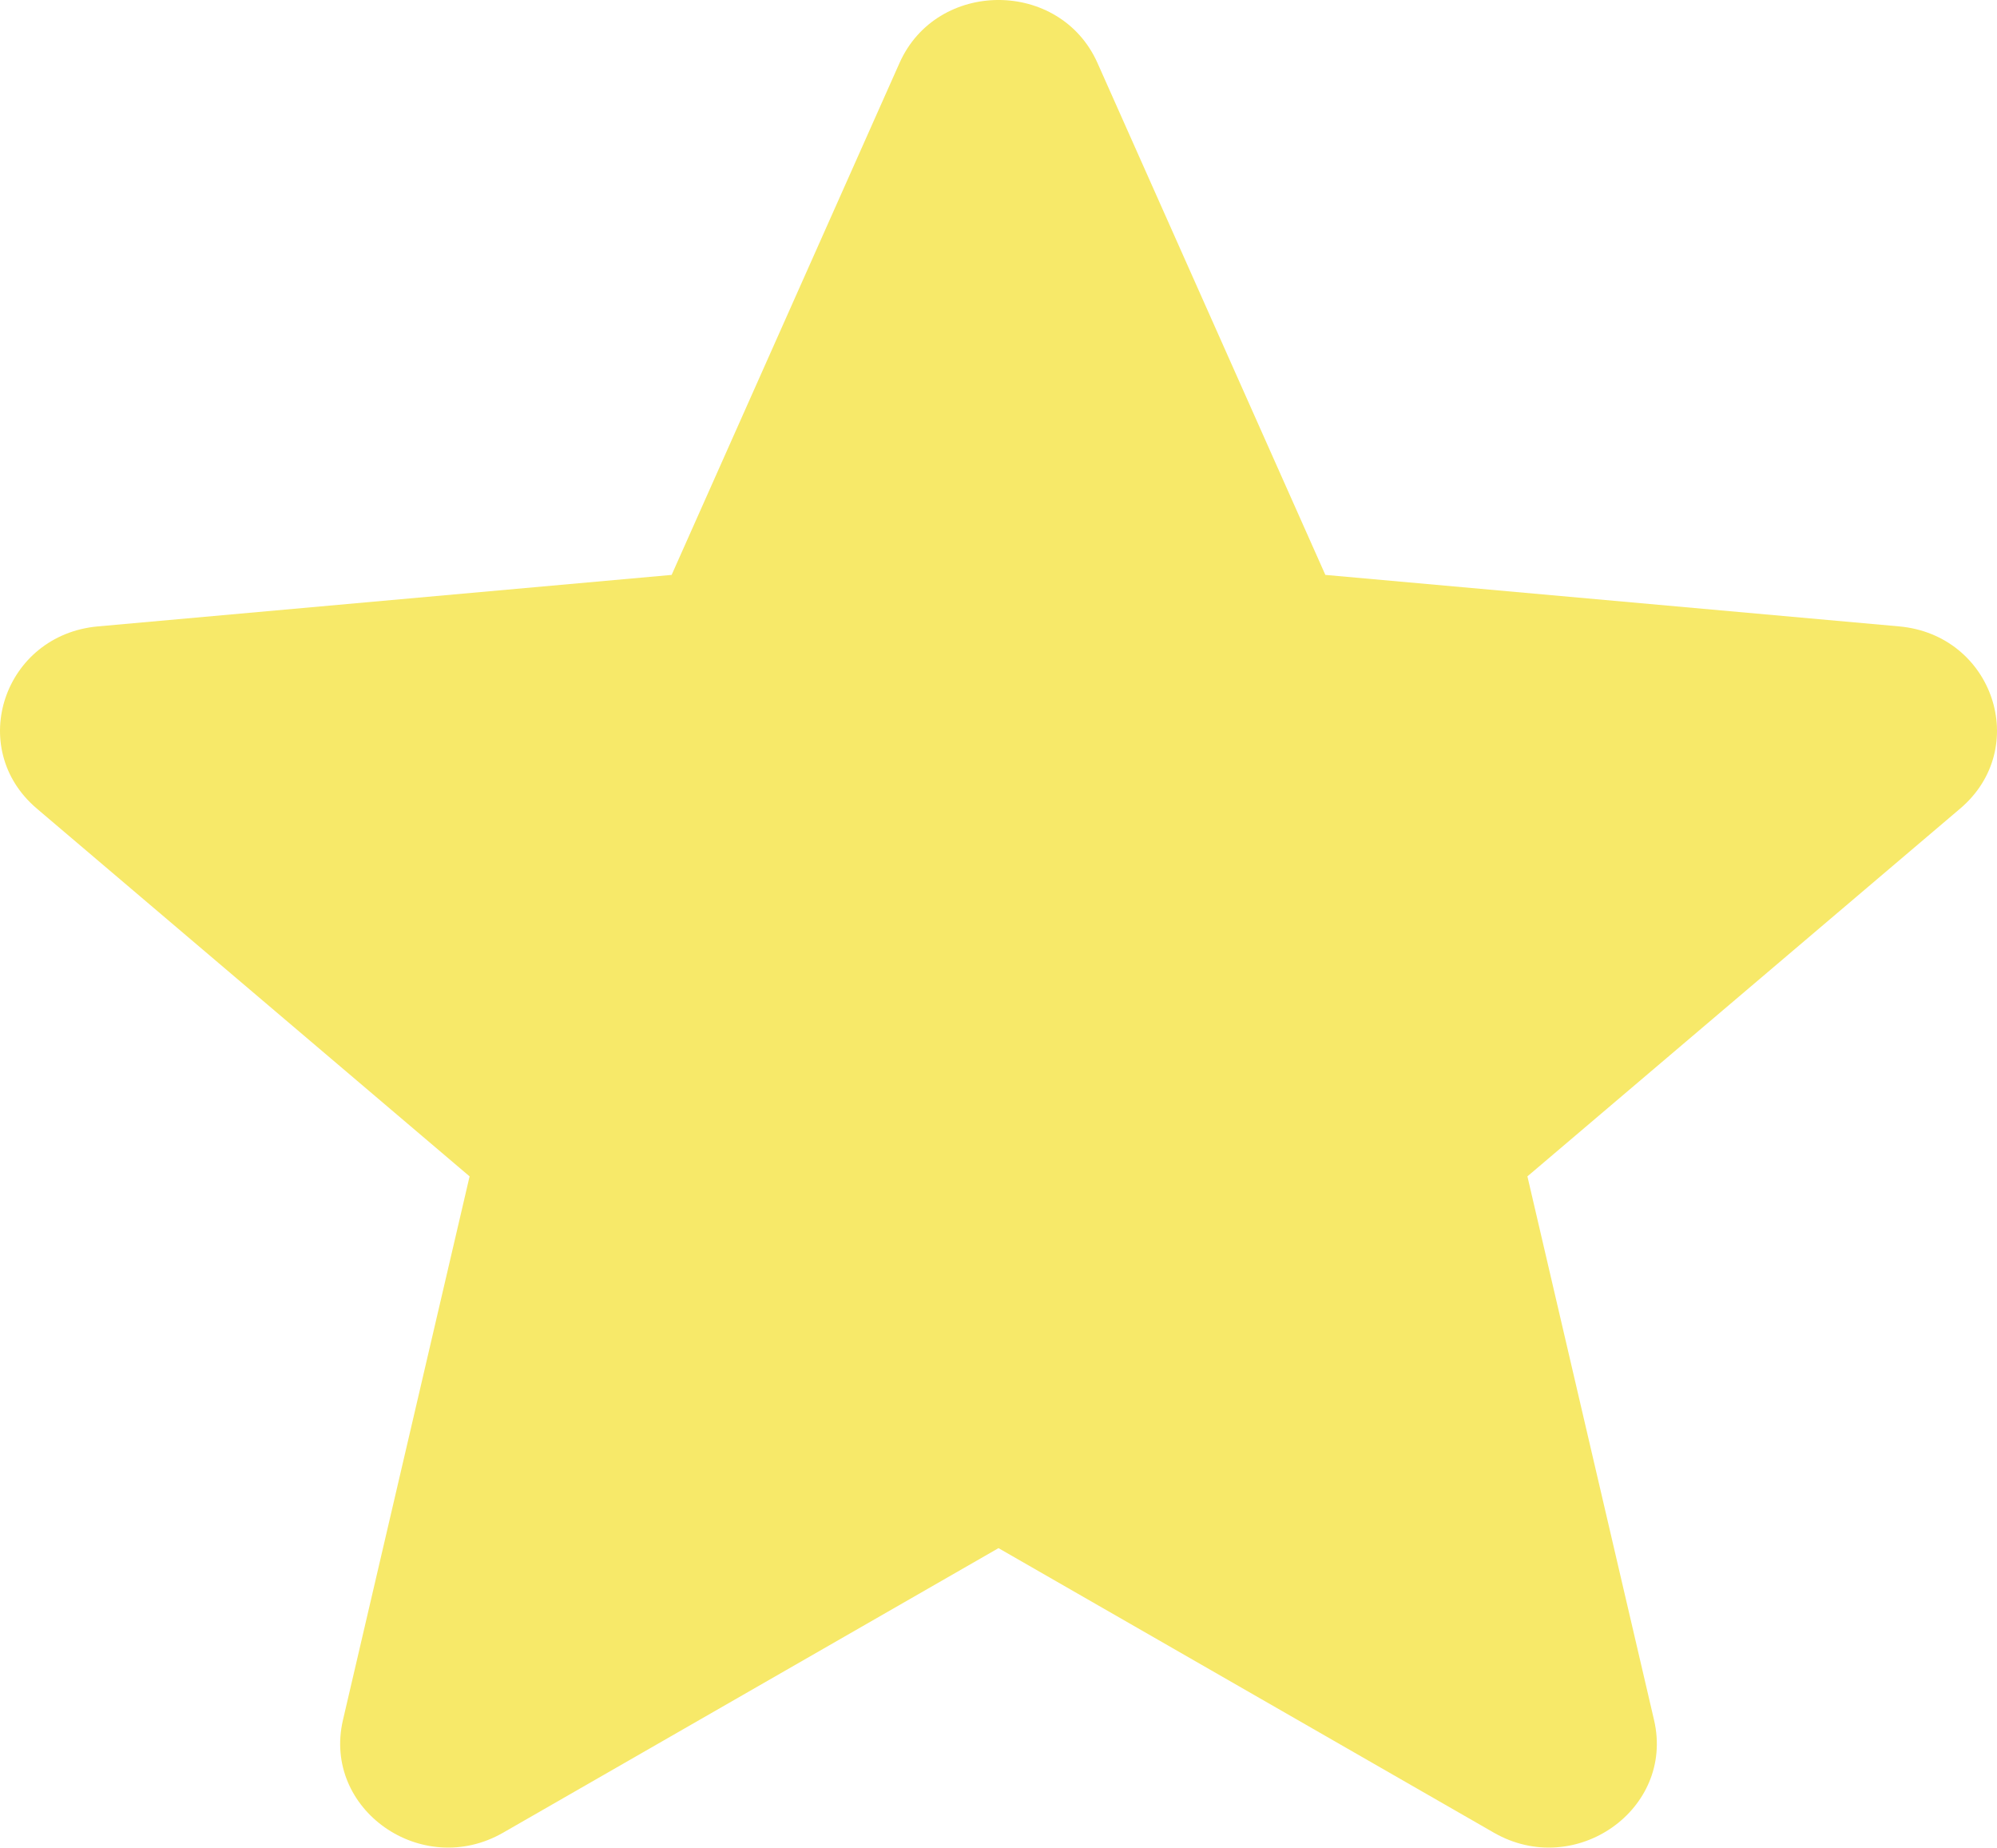
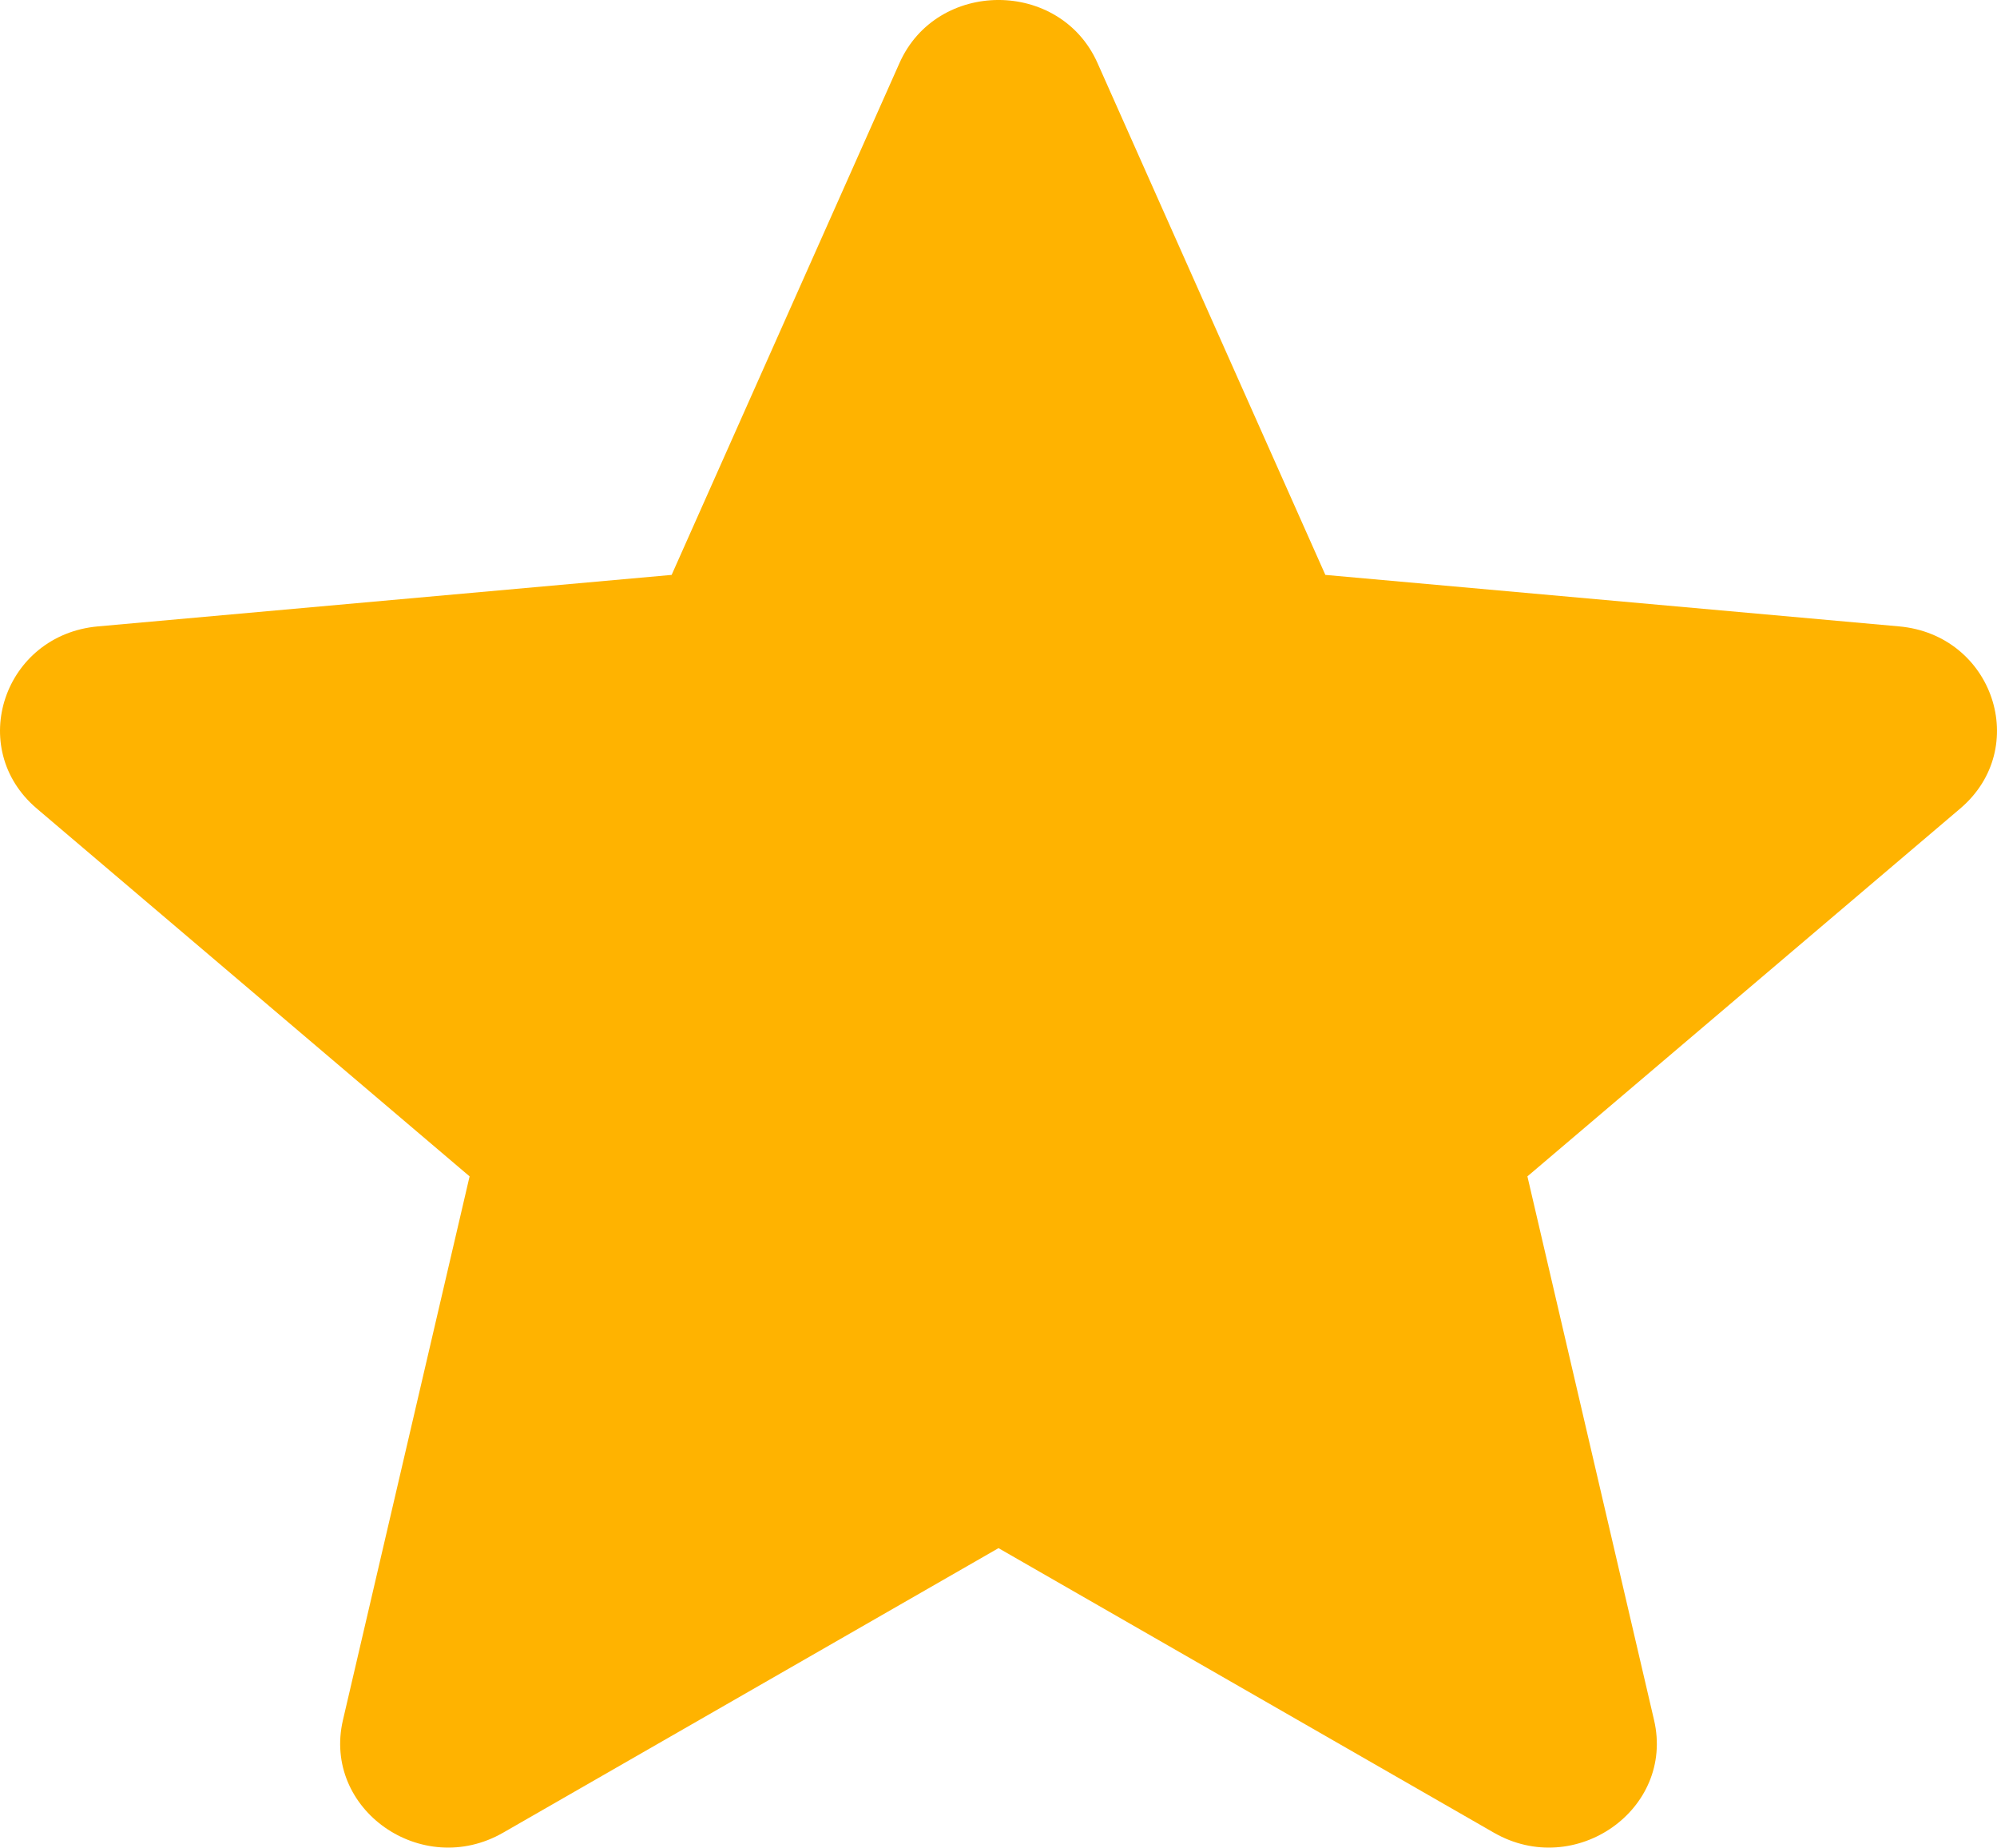
<svg xmlns="http://www.w3.org/2000/svg" width="40" height="37" viewBox="0 0 40 37" fill="none">
-   <path d="M18.017 1.262C18.766 -0.421 21.234 -0.421 21.983 1.262L26.547 11.513L38.038 12.544C39.924 12.713 40.686 14.983 39.263 16.192L30.594 23.558L33.131 34.447C33.547 36.234 31.551 37.637 29.922 36.701L20 31.003L10.078 36.701C8.449 37.637 6.453 36.234 6.869 34.447L9.406 23.558L0.737 16.192C-0.686 14.983 0.076 12.713 1.963 12.544L13.453 11.513L18.017 1.262Z" fill="#F7E969" />
+   <path d="M18.017 1.262C18.766 -0.421 21.234 -0.421 21.983 1.262L26.547 11.513L38.038 12.544C39.924 12.713 40.686 14.983 39.263 16.192L30.594 23.558L33.131 34.447C33.547 36.234 31.551 37.637 29.922 36.701L20 31.003L10.078 36.701C8.449 37.637 6.453 36.234 6.869 34.447L9.406 23.558L0.737 16.192C-0.686 14.983 0.076 12.713 1.963 12.544L13.453 11.513L18.017 1.262Z" fill="#FFB300" />
</svg>
